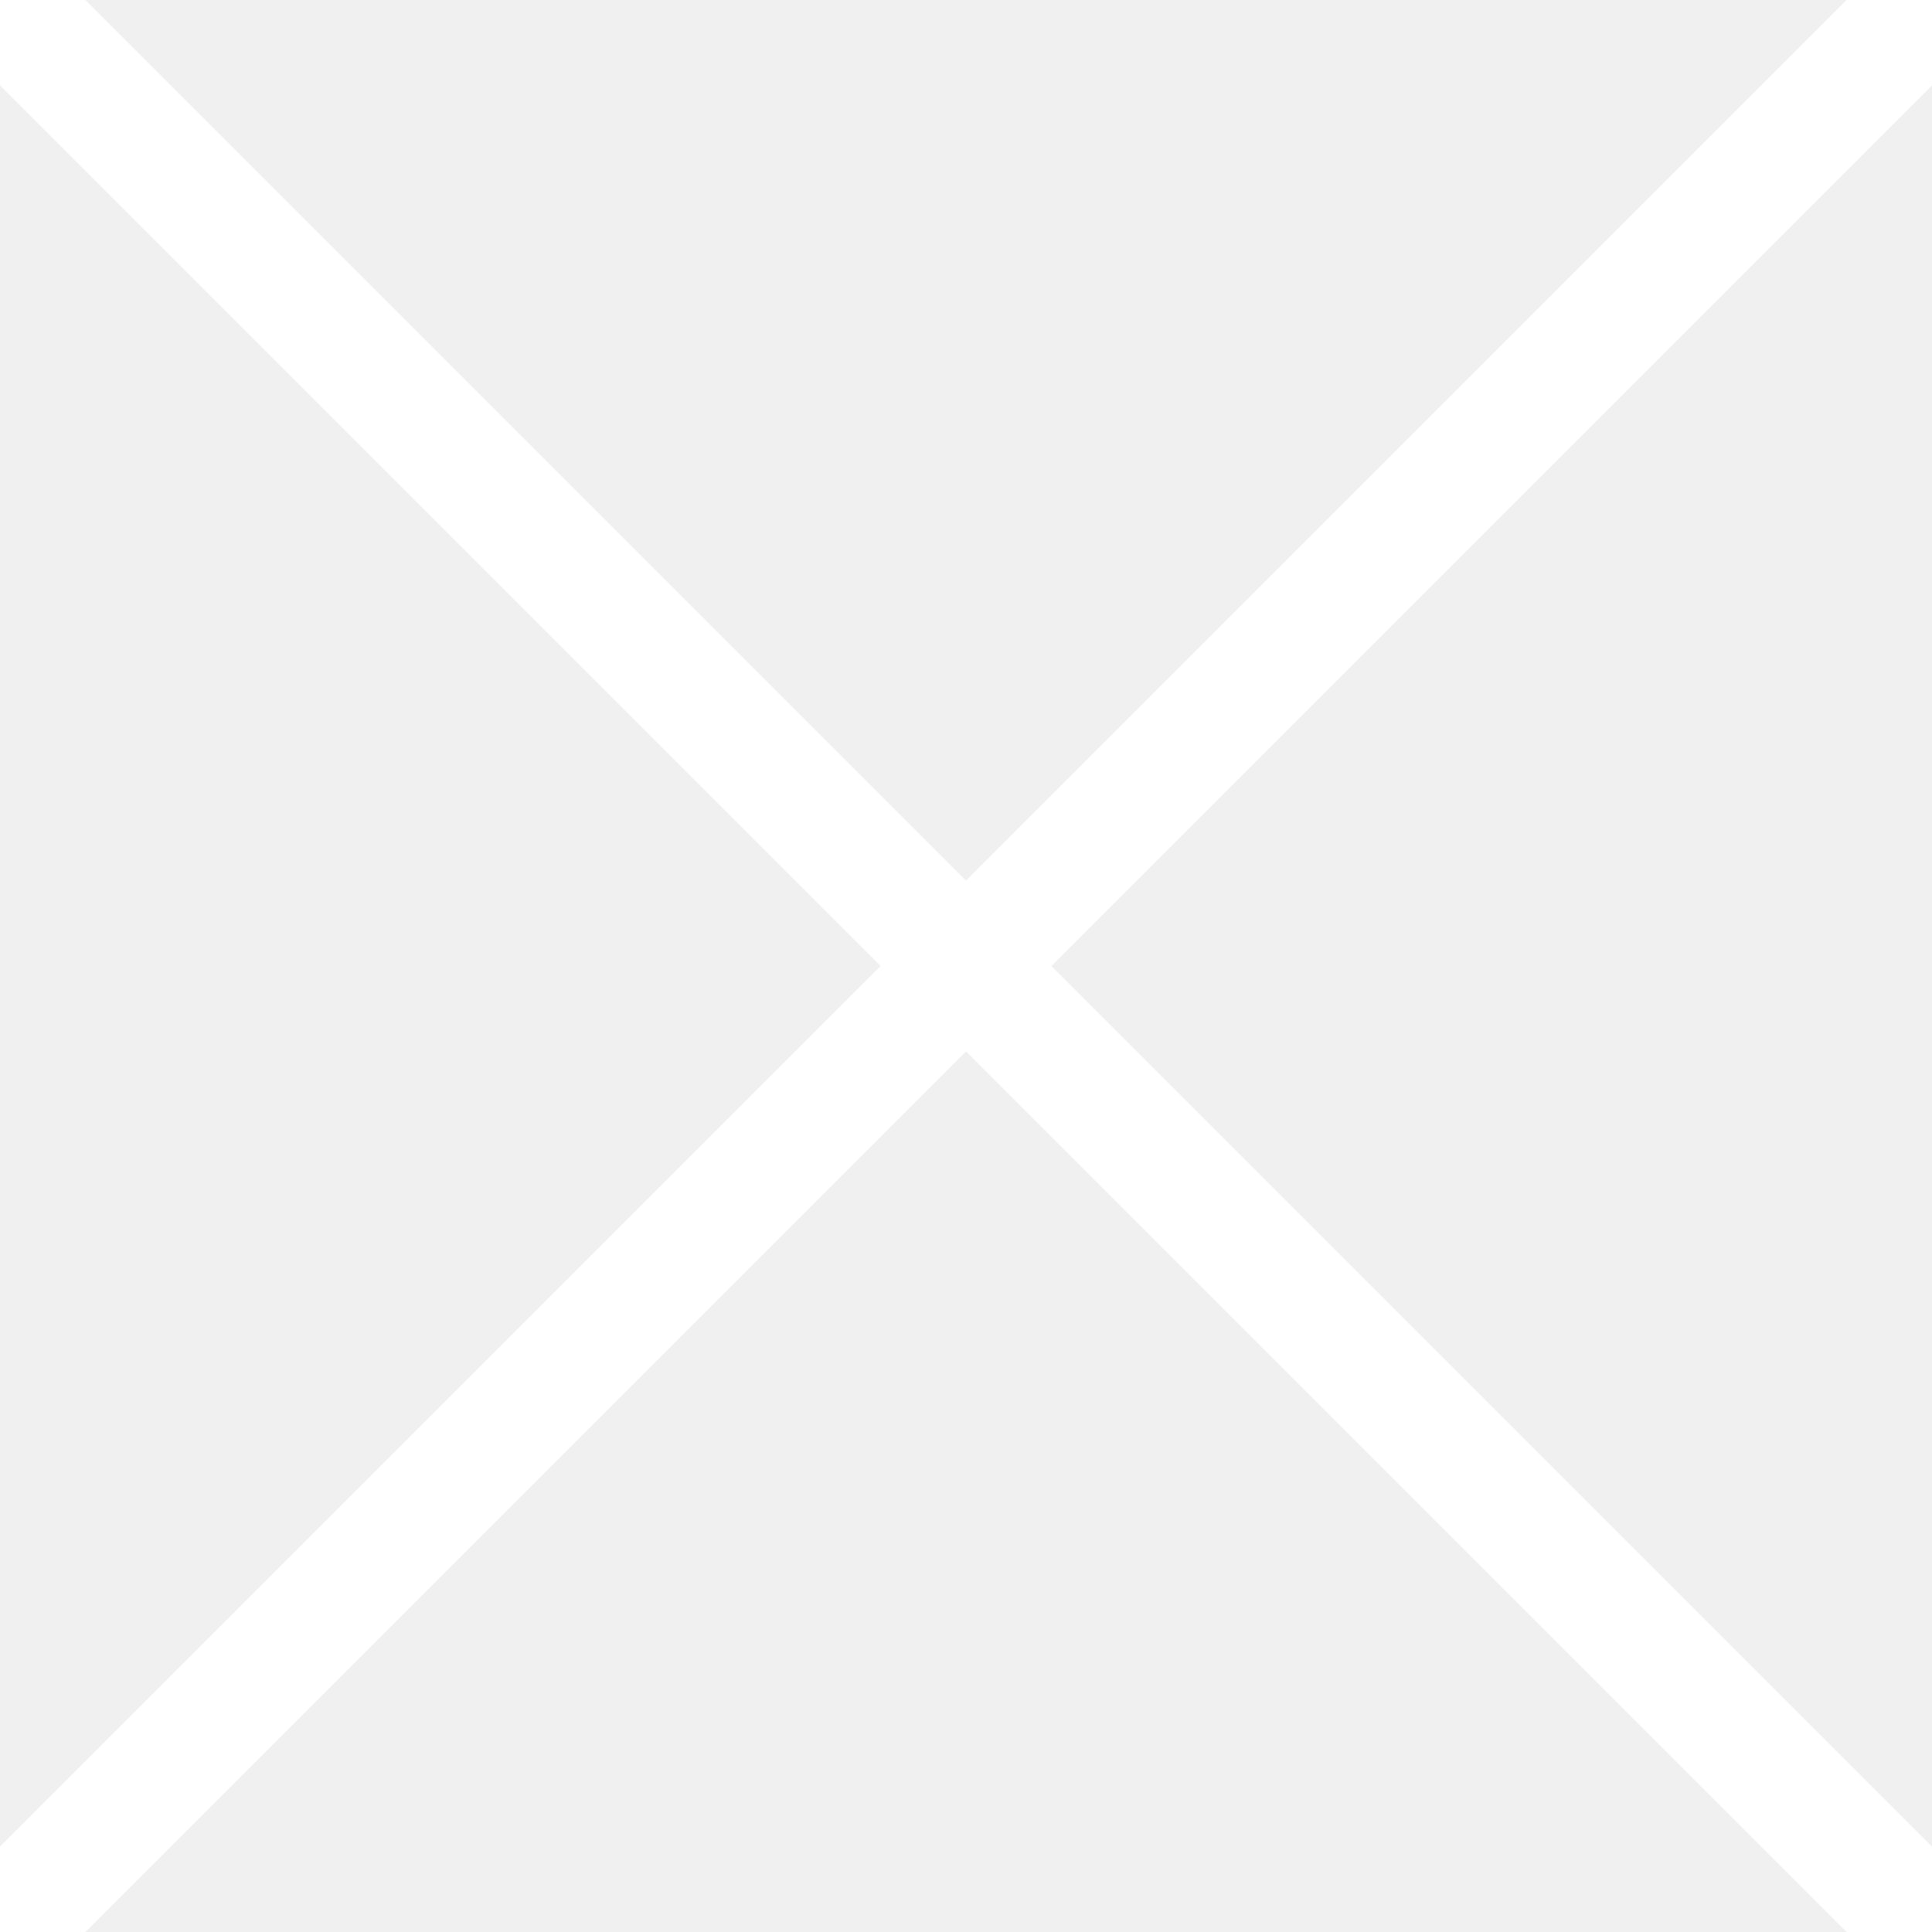
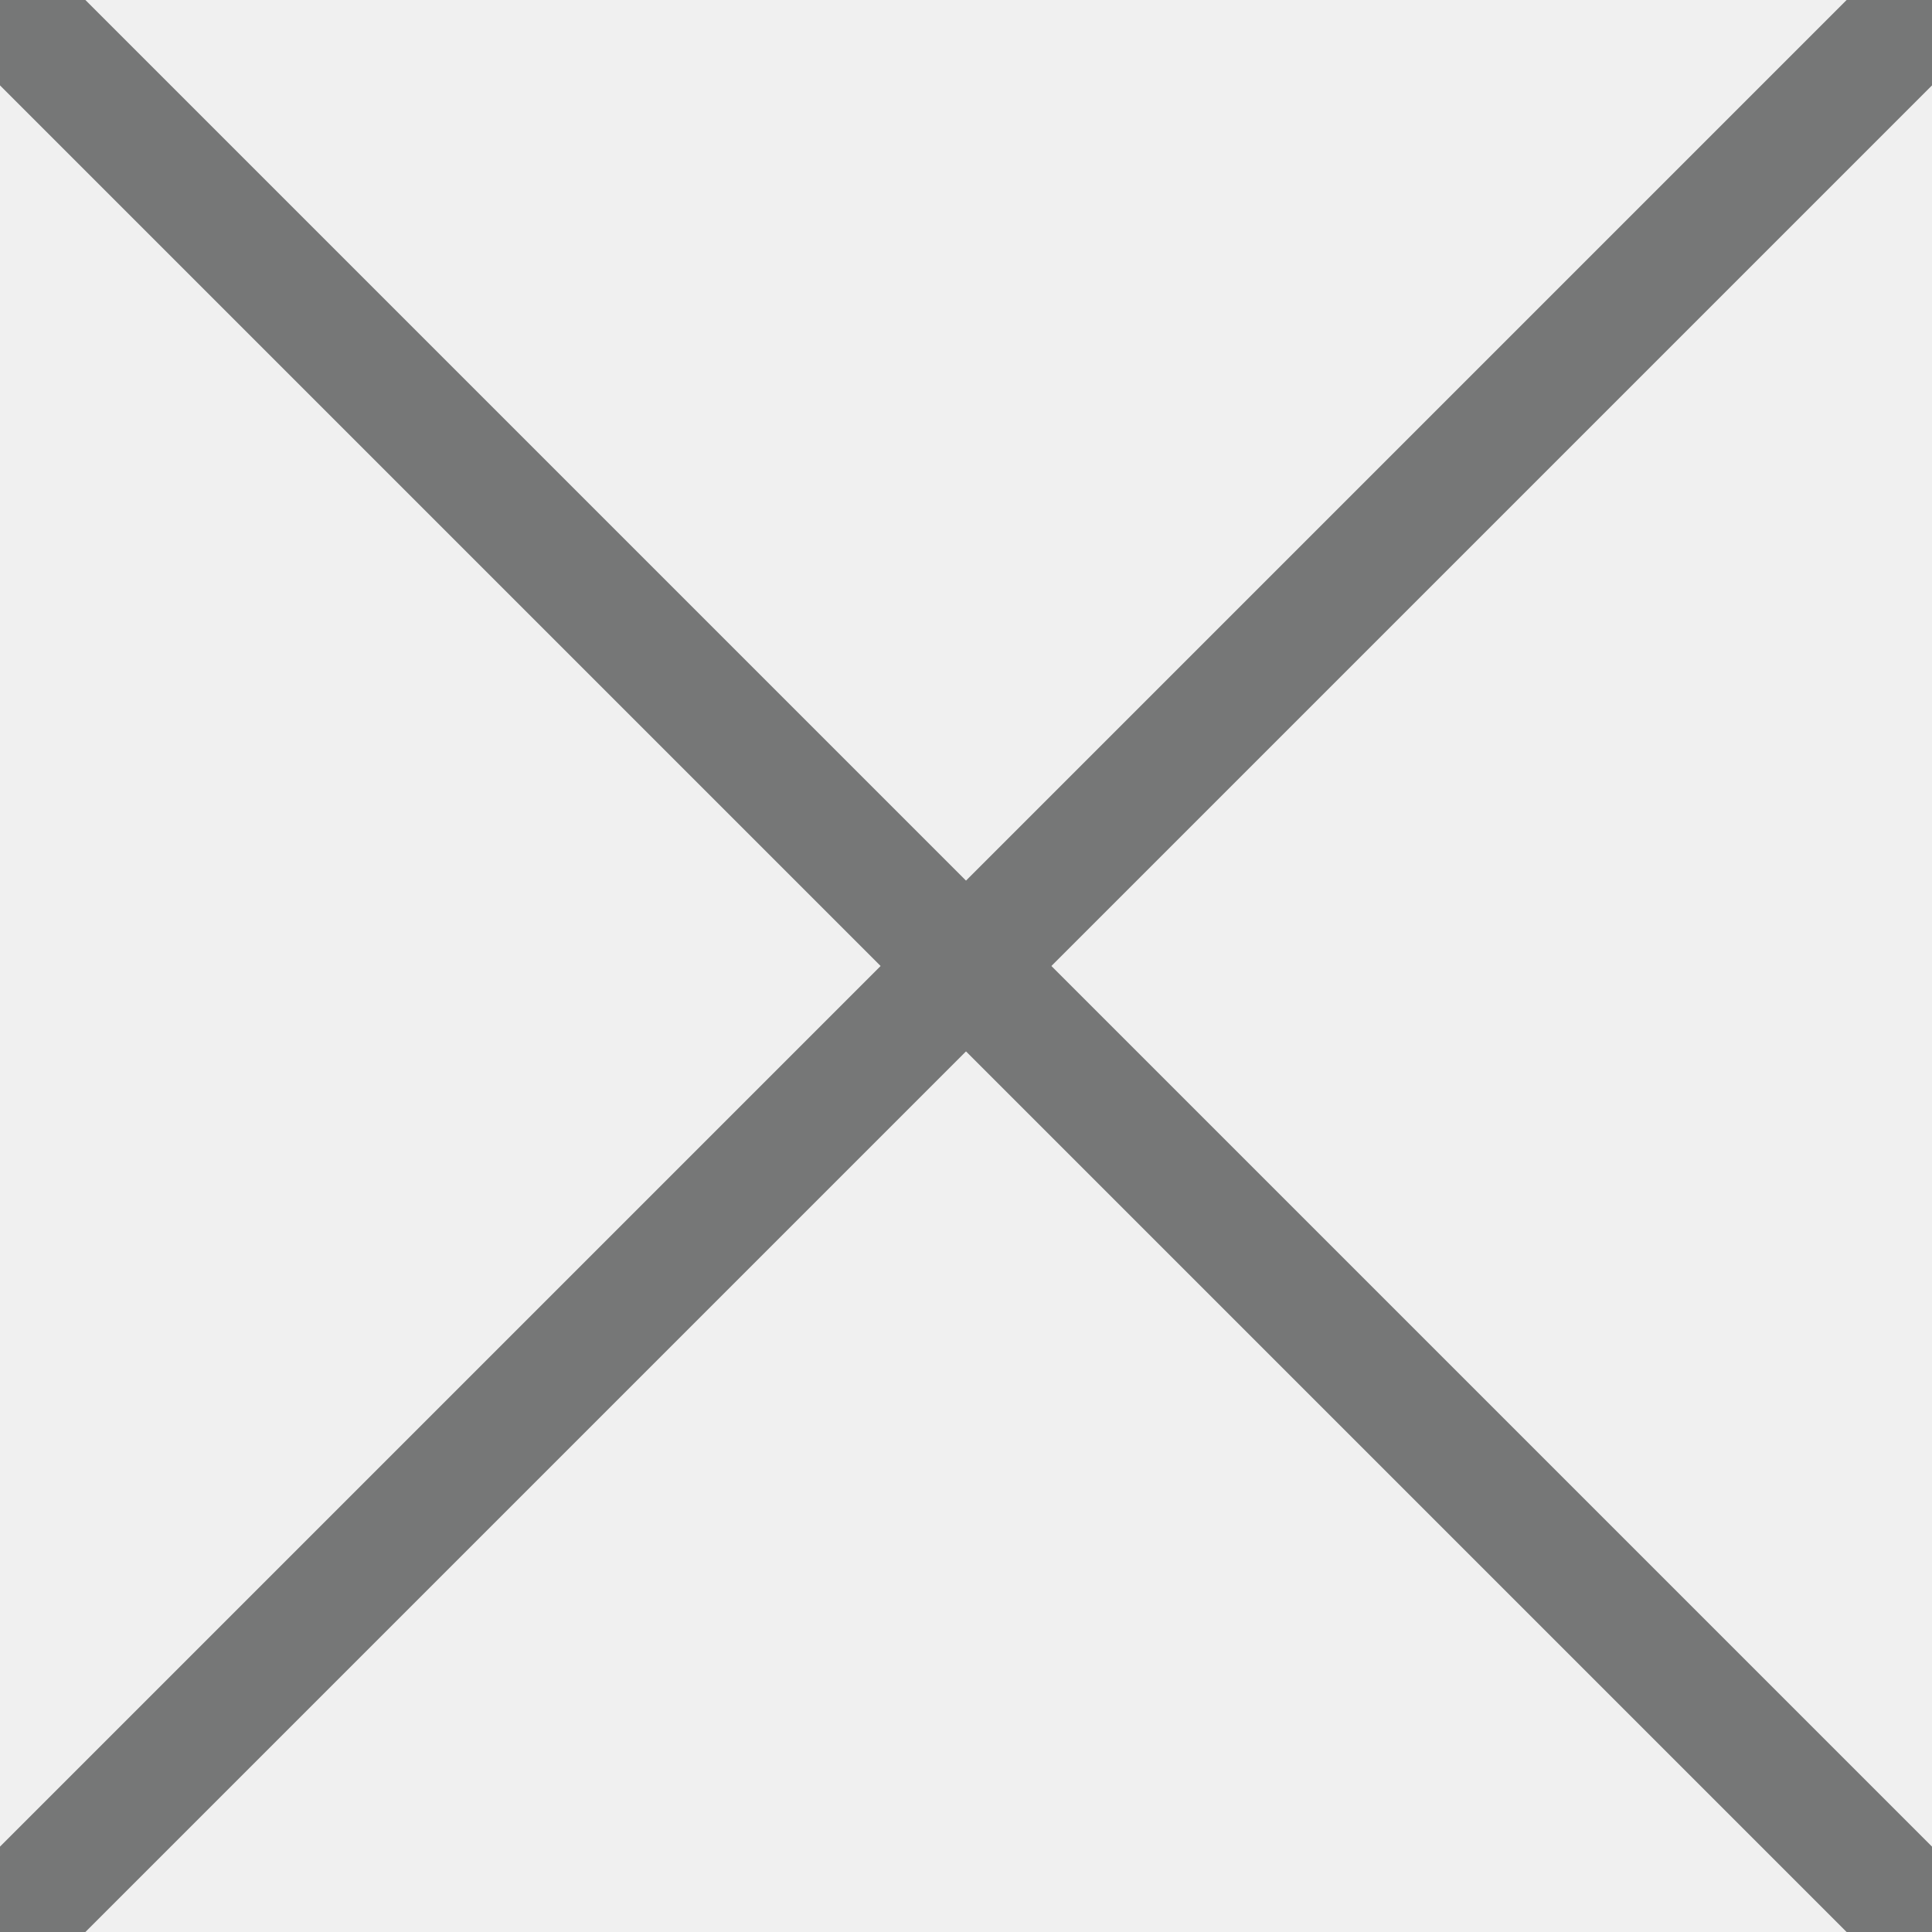
<svg xmlns="http://www.w3.org/2000/svg" version="1.1" id="Layer_1" zoomAndPan="disable" x="0px" y="0px" width="16px" height="16px" viewBox="0 0 16 16" enable-background="new 0 0 16 16" xml:space="preserve">
-   <line fill="none" stroke="#FFFFFF" x1="0" y1="0" x2="16" y2="16" />
-   <line fill="none" stroke="#FFFFFF" x1="16" y1="0" x2="0" y2="16" />
+   <line fill="none" stroke="#767777" x1="0" y1="0" x2="16" y2="16" />
+   <line fill="none" stroke="#767777" x1="16" y1="0" x2="0" y2="16" />
</svg>
